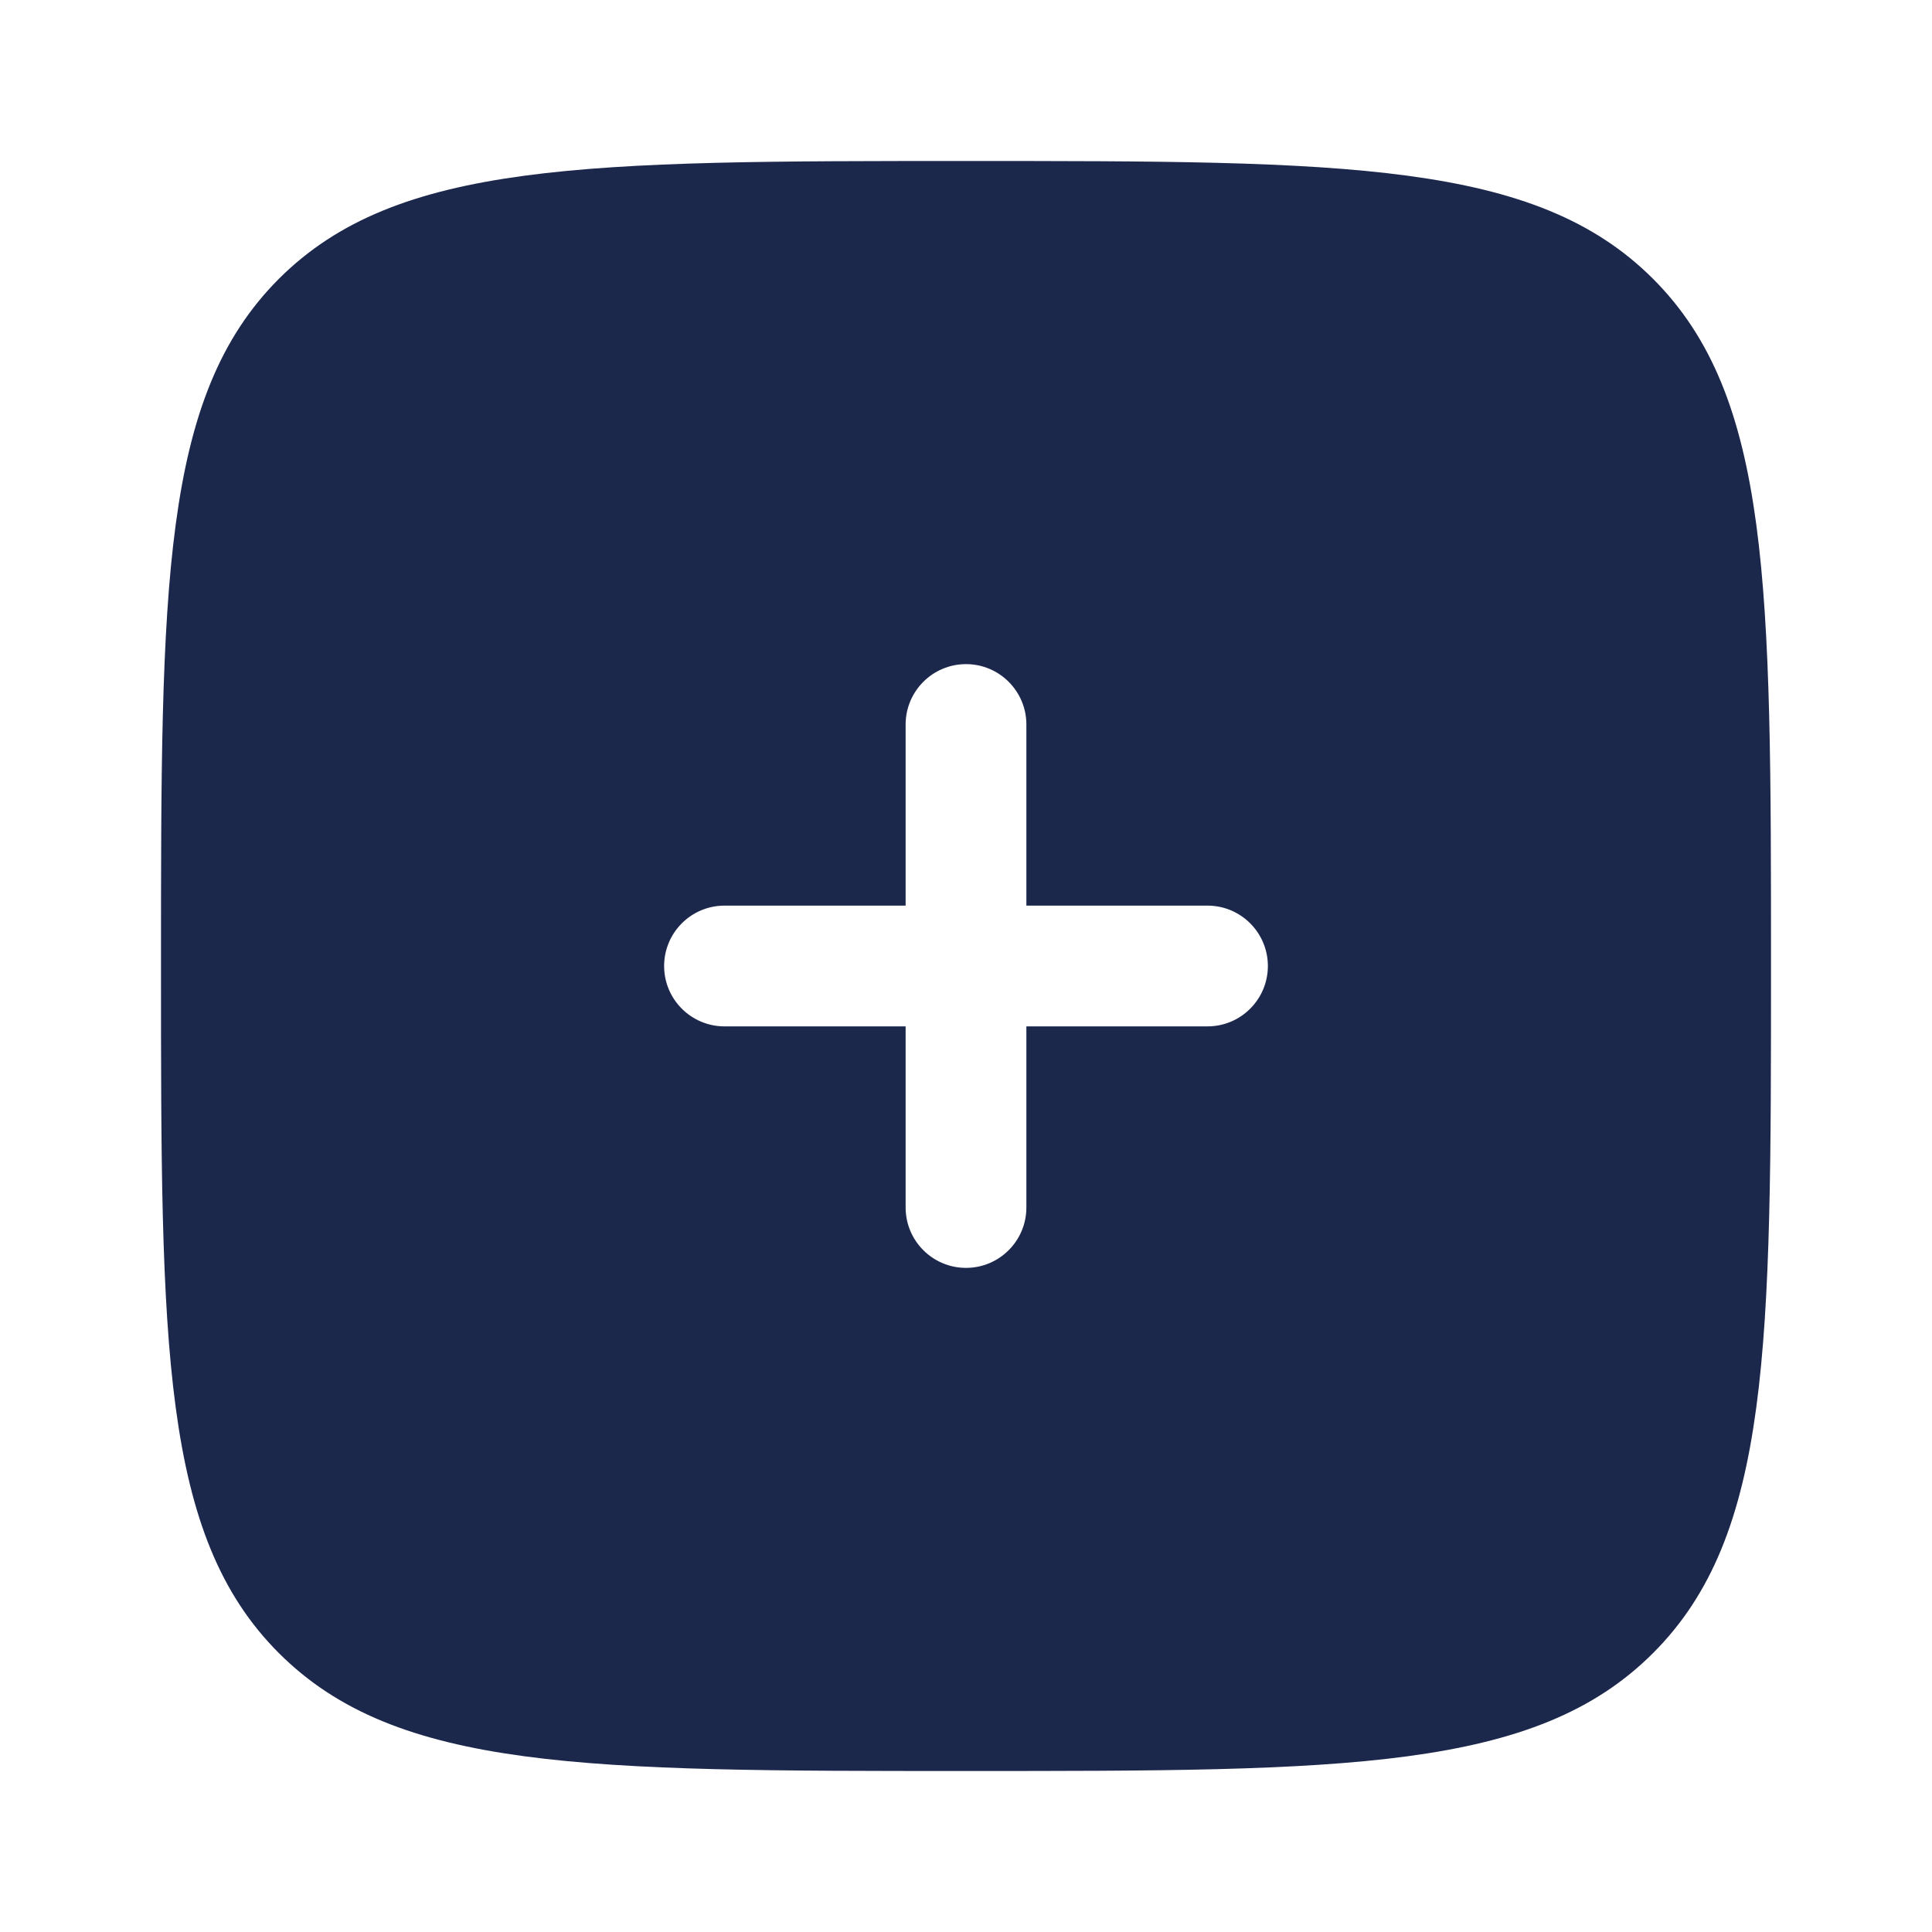
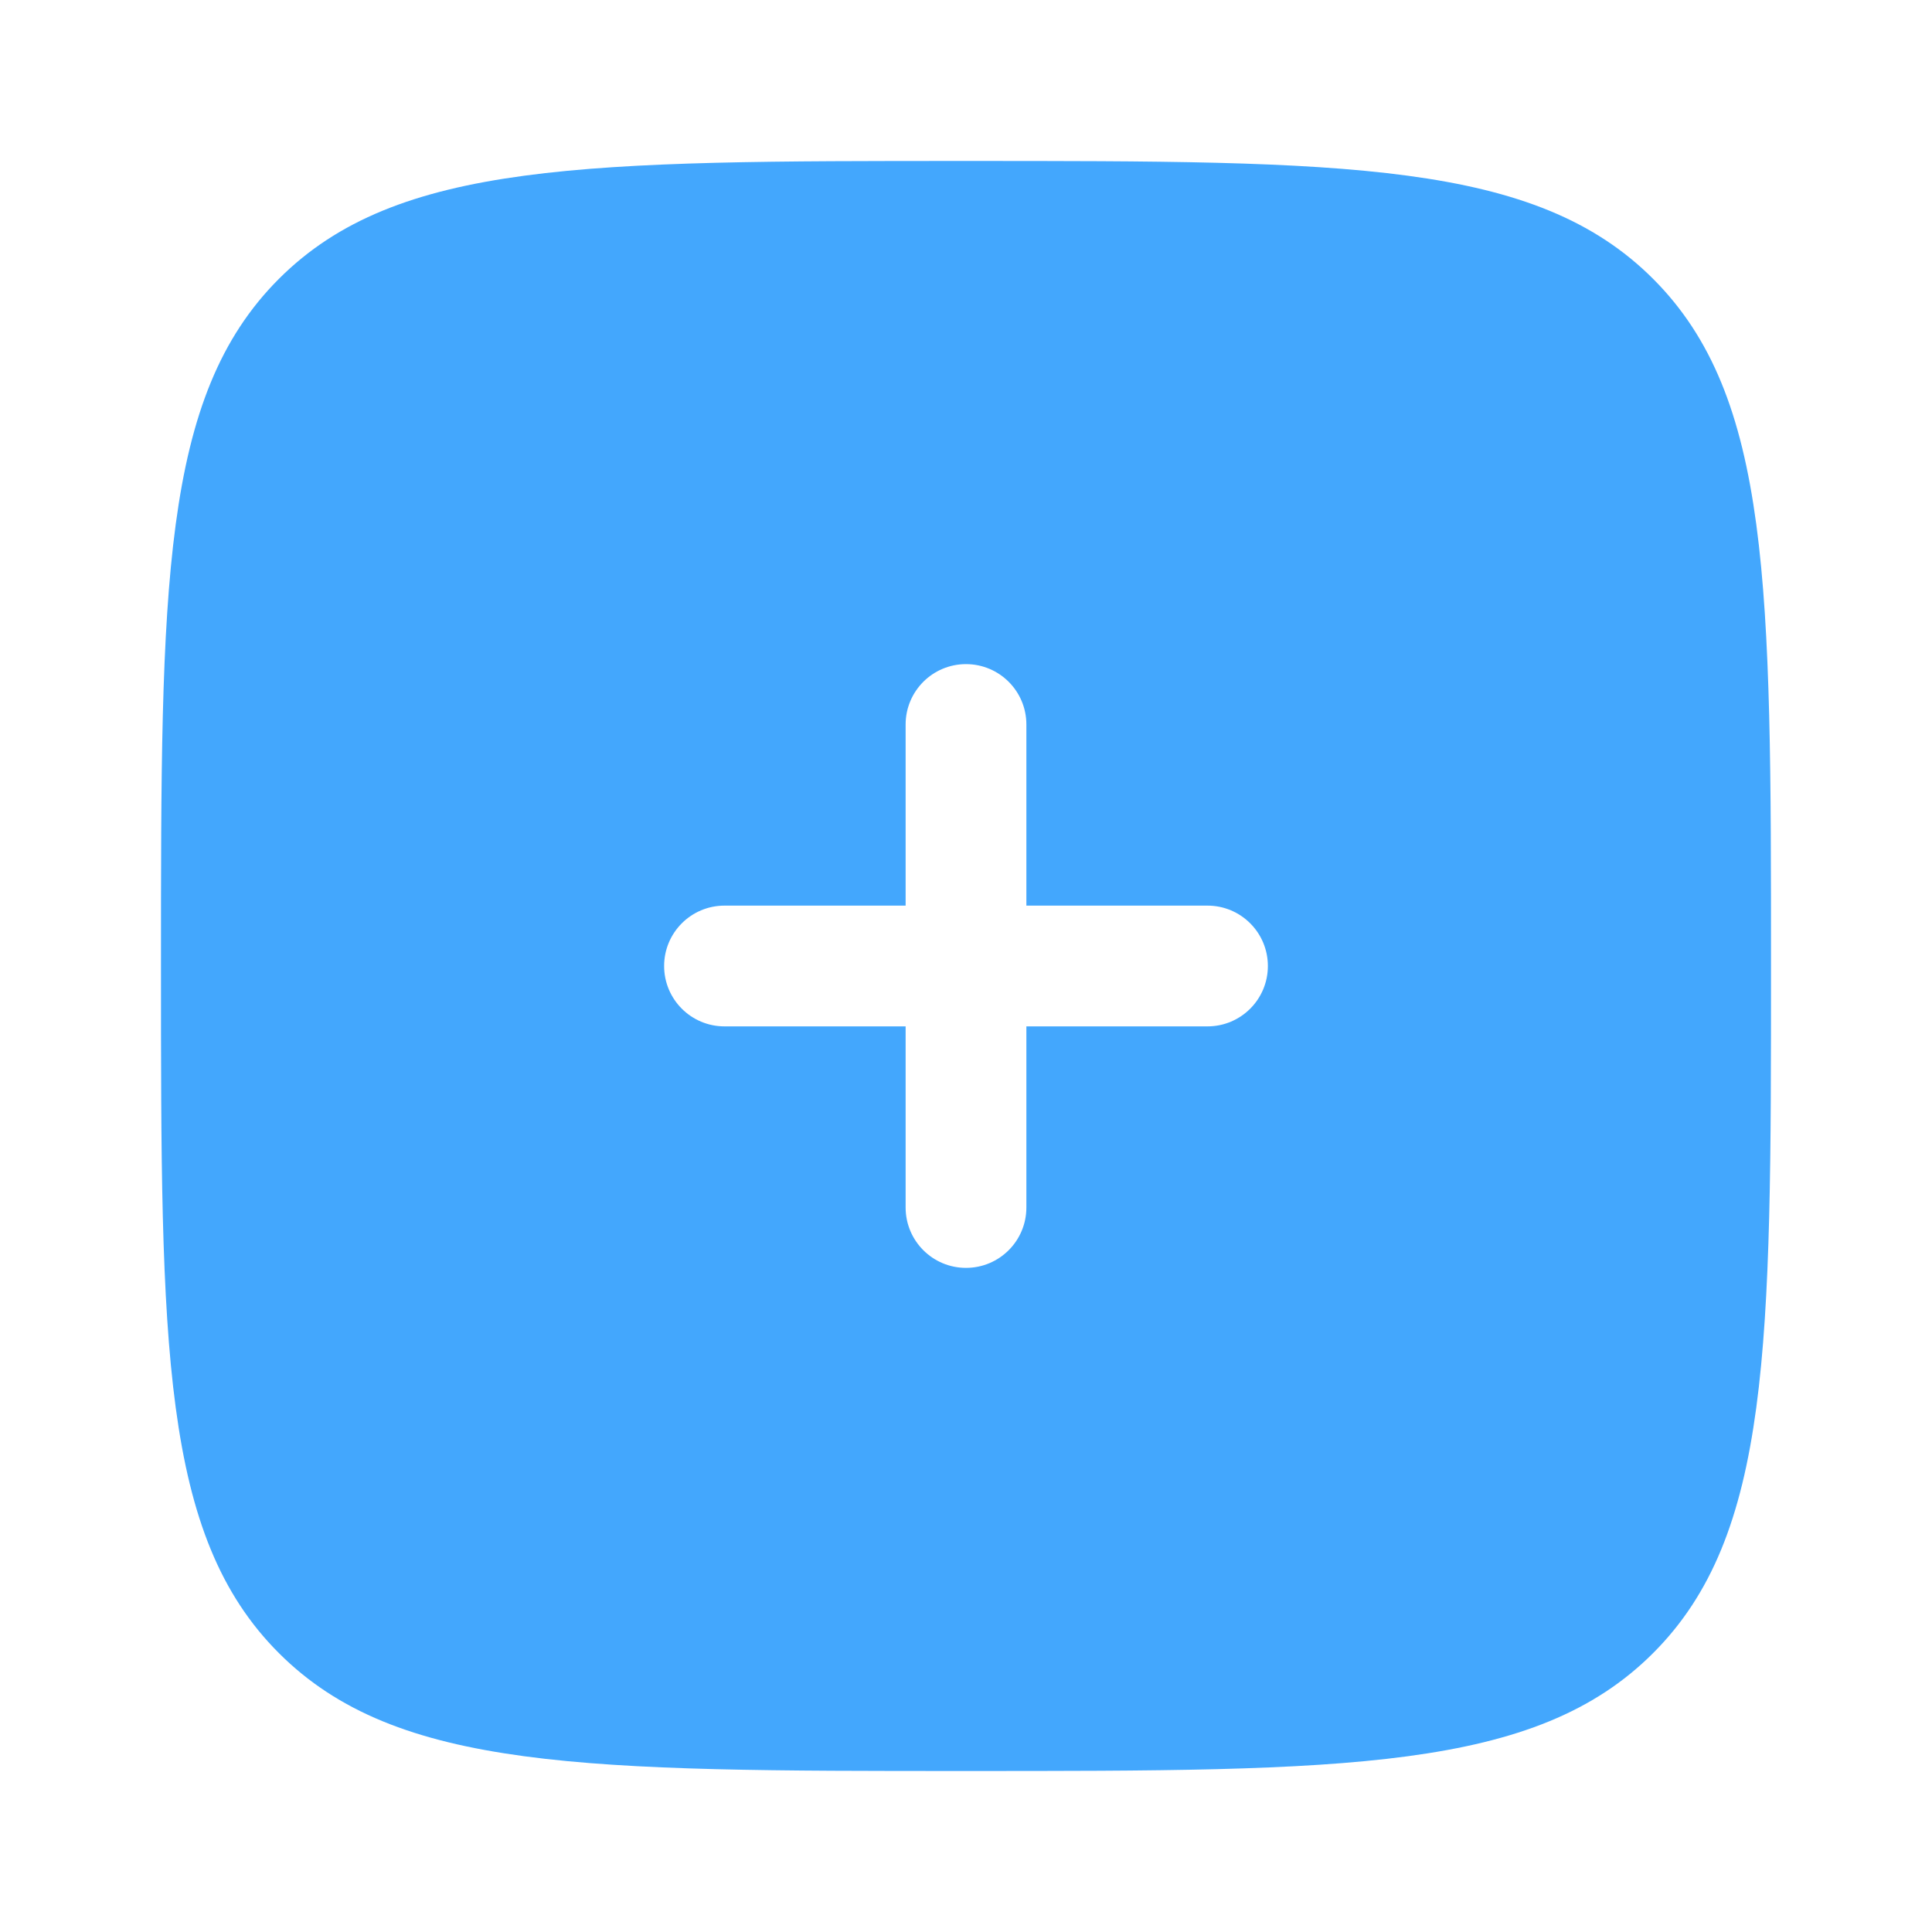
- <svg xmlns="http://www.w3.org/2000/svg" width="800px" height="800px" viewBox="0 0 24 24" fill="none">
-   <path fill-rule="evenodd" clip-rule="evenodd" d="M12 22C7.286 22 4.929 22 3.464 20.535C2 19.071 2 16.714 2 12C2 7.286 2 4.929 3.464 3.464C4.929 2 7.286 2 12 2C16.714 2 19.071 2 20.535 3.464C22 4.929 22 7.286 22 12C22 16.714 22 19.071 20.535 20.535C19.071 22 16.714 22 12 22ZM12 8.25C12.414 8.25 12.75 8.586 12.75 9V11.25H15C15.414 11.25 15.75 11.586 15.75 12C15.75 12.414 15.414 12.75 15 12.75H12.75L12.75 15C12.75 15.414 12.414 15.75 12 15.75C11.586 15.75 11.25 15.414 11.25 15V12.75H9C8.586 12.75 8.25 12.414 8.25 12C8.25 11.586 8.586 11.25 9 11.25H11.25L11.25 9C11.25 8.586 11.586 8.25 12 8.25Z" fill="#1C274C" />
+ <svg xmlns="http://www.w3.org/2000/svg" id="Layer_1" version="1.1" viewBox="0 0 800 800">
+   <defs>
+     <style>
+       .st0 {
+         fill: #43a7fd;
+         fill-rule: evenodd;
+       }
+     </style>
+   </defs>
+   <path class="st0" d="M400,733.33c-157.13,0-235.7,0-284.52-48.82-48.82-48.81-48.82-127.38-48.82-284.52s0-235.7,48.82-284.52c48.82-48.82,127.38-48.82,284.52-48.82s235.7,0,284.52,48.82c48.82,48.82,48.82,127.38,48.82,284.52s0,235.7-48.82,284.52c-48.81,48.82-127.38,48.82-284.52,48.82ZM400,275c13.81,0,25,11.19,25,25v75h75c13.81,0,25,11.19,25,25s-11.19,25-25,25h-75v75c0,13.81-11.19,25-25,25s-25-11.19-25-25v-75h-75c-13.81,0-25-11.19-25-25s11.19-25,25-25h75v-75c0-13.81,11.19-25,25-25Z" />
</svg>
